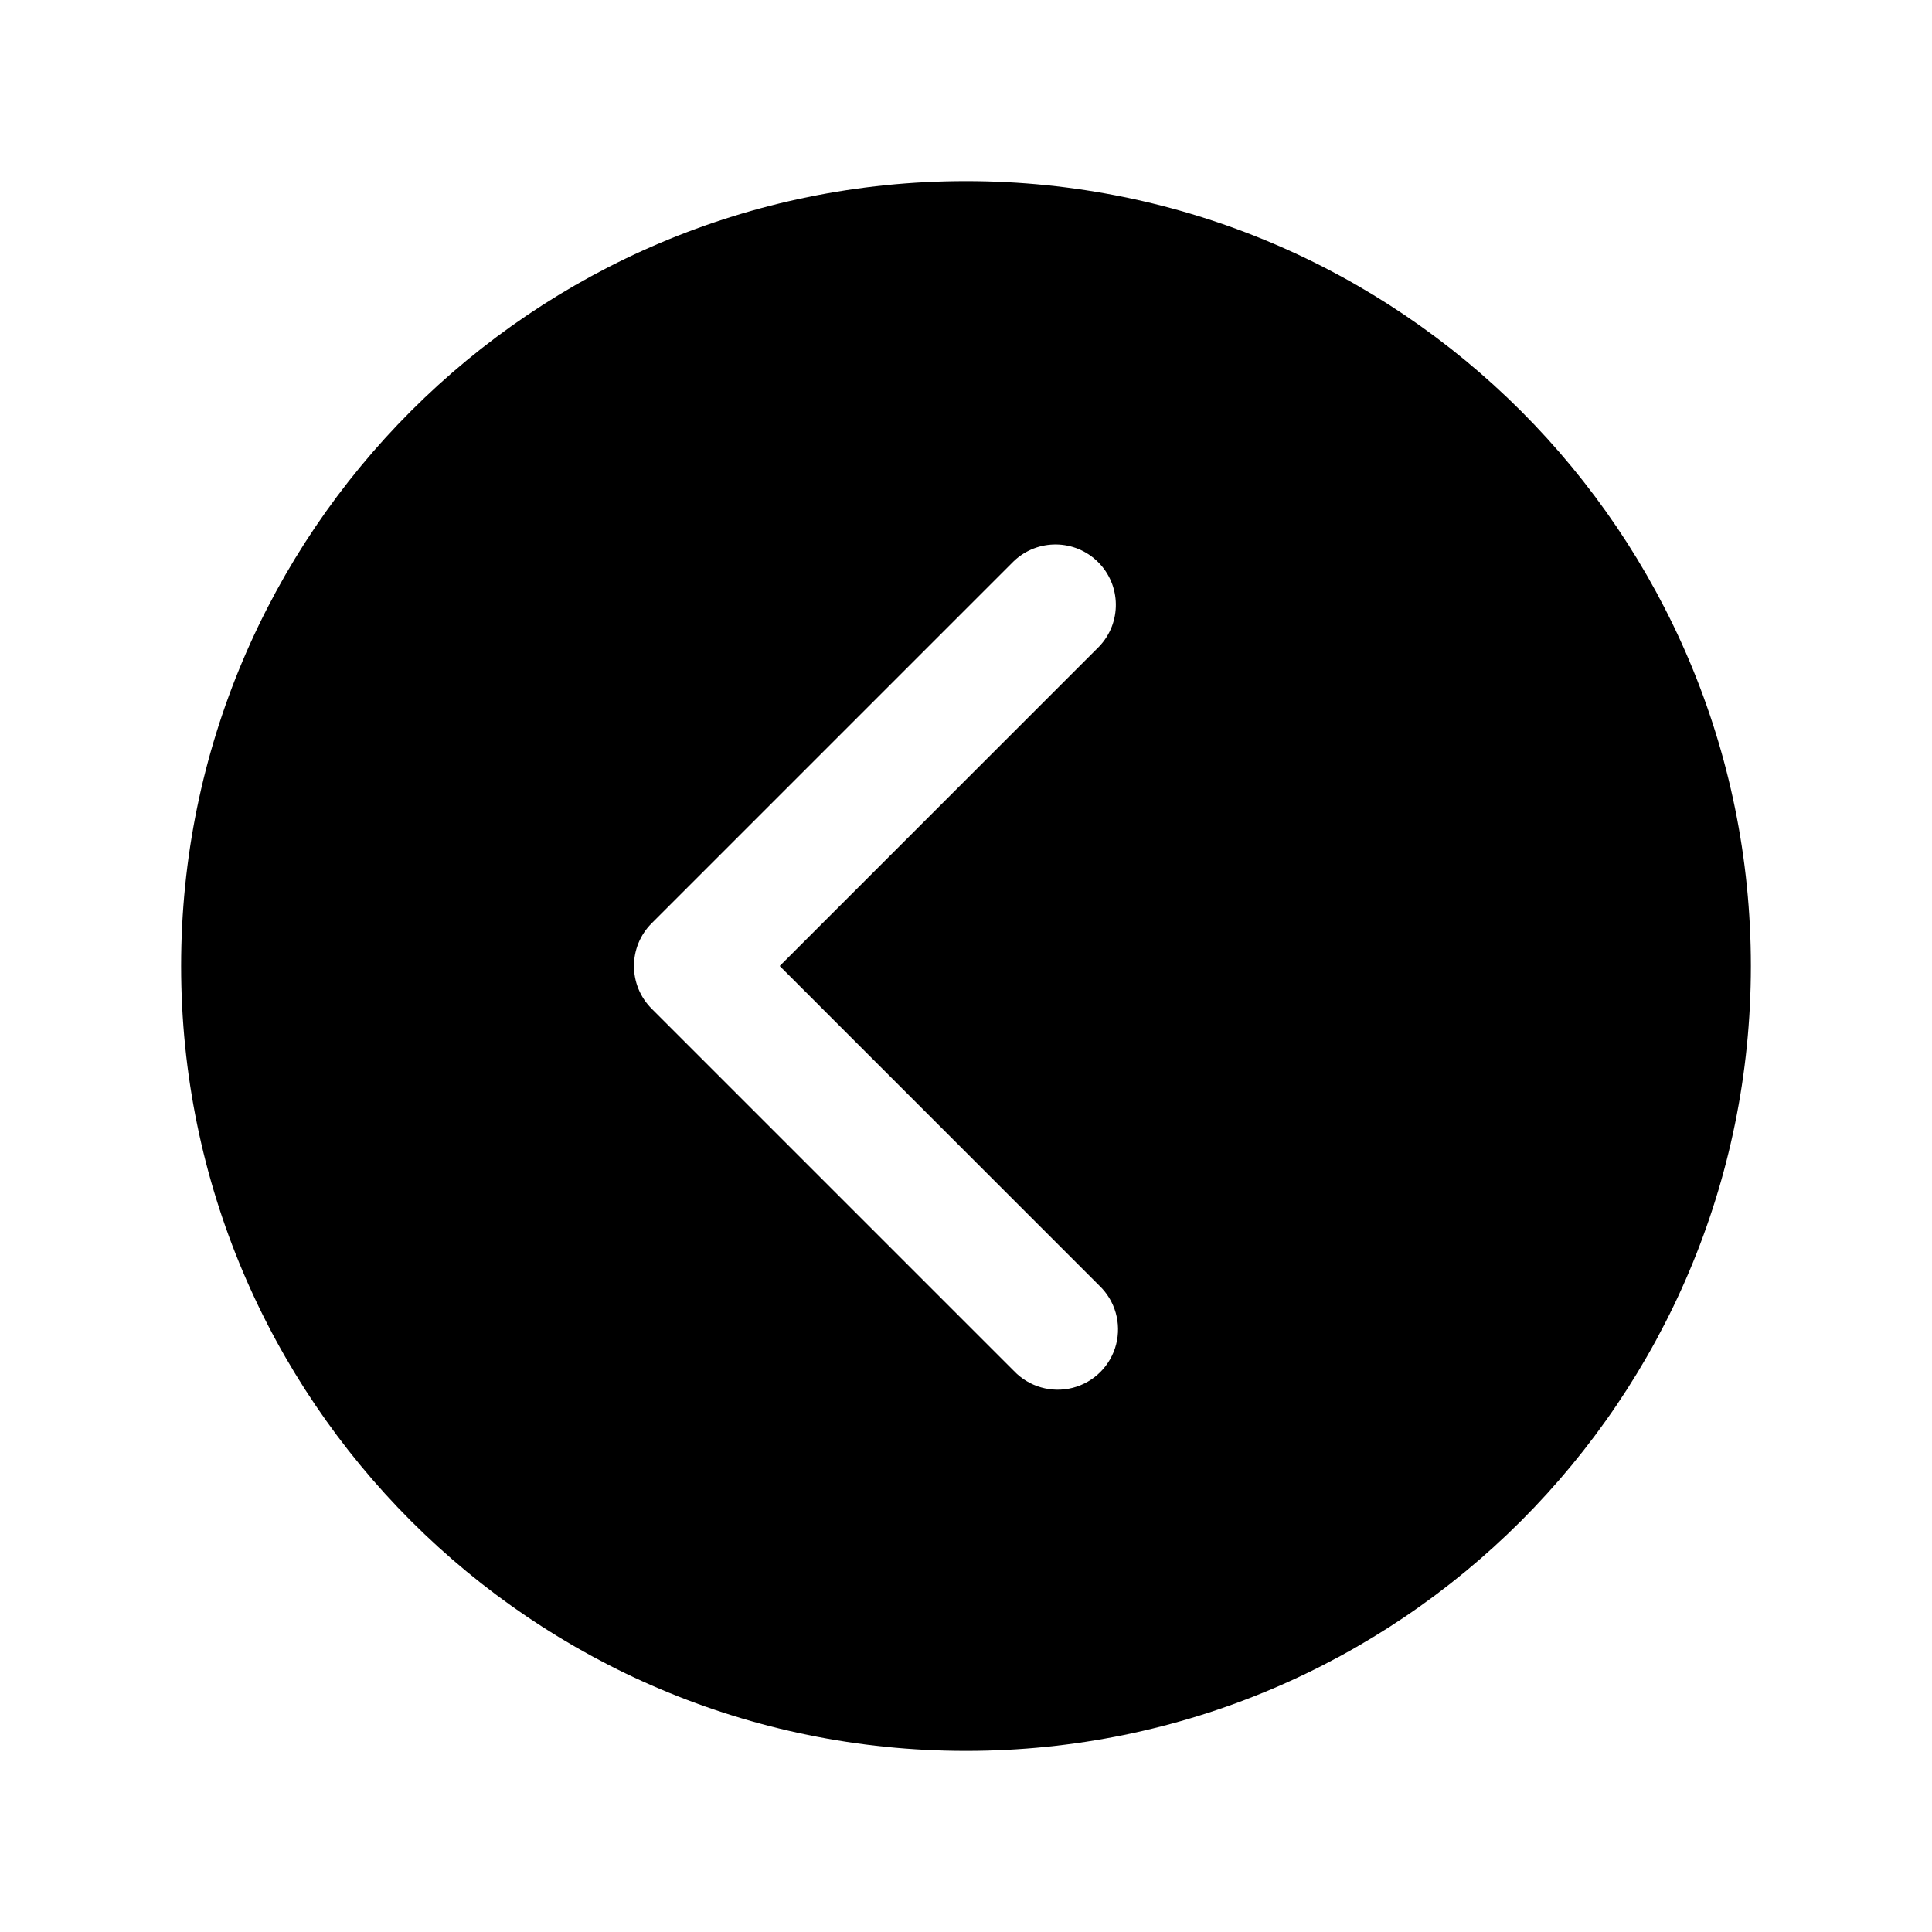
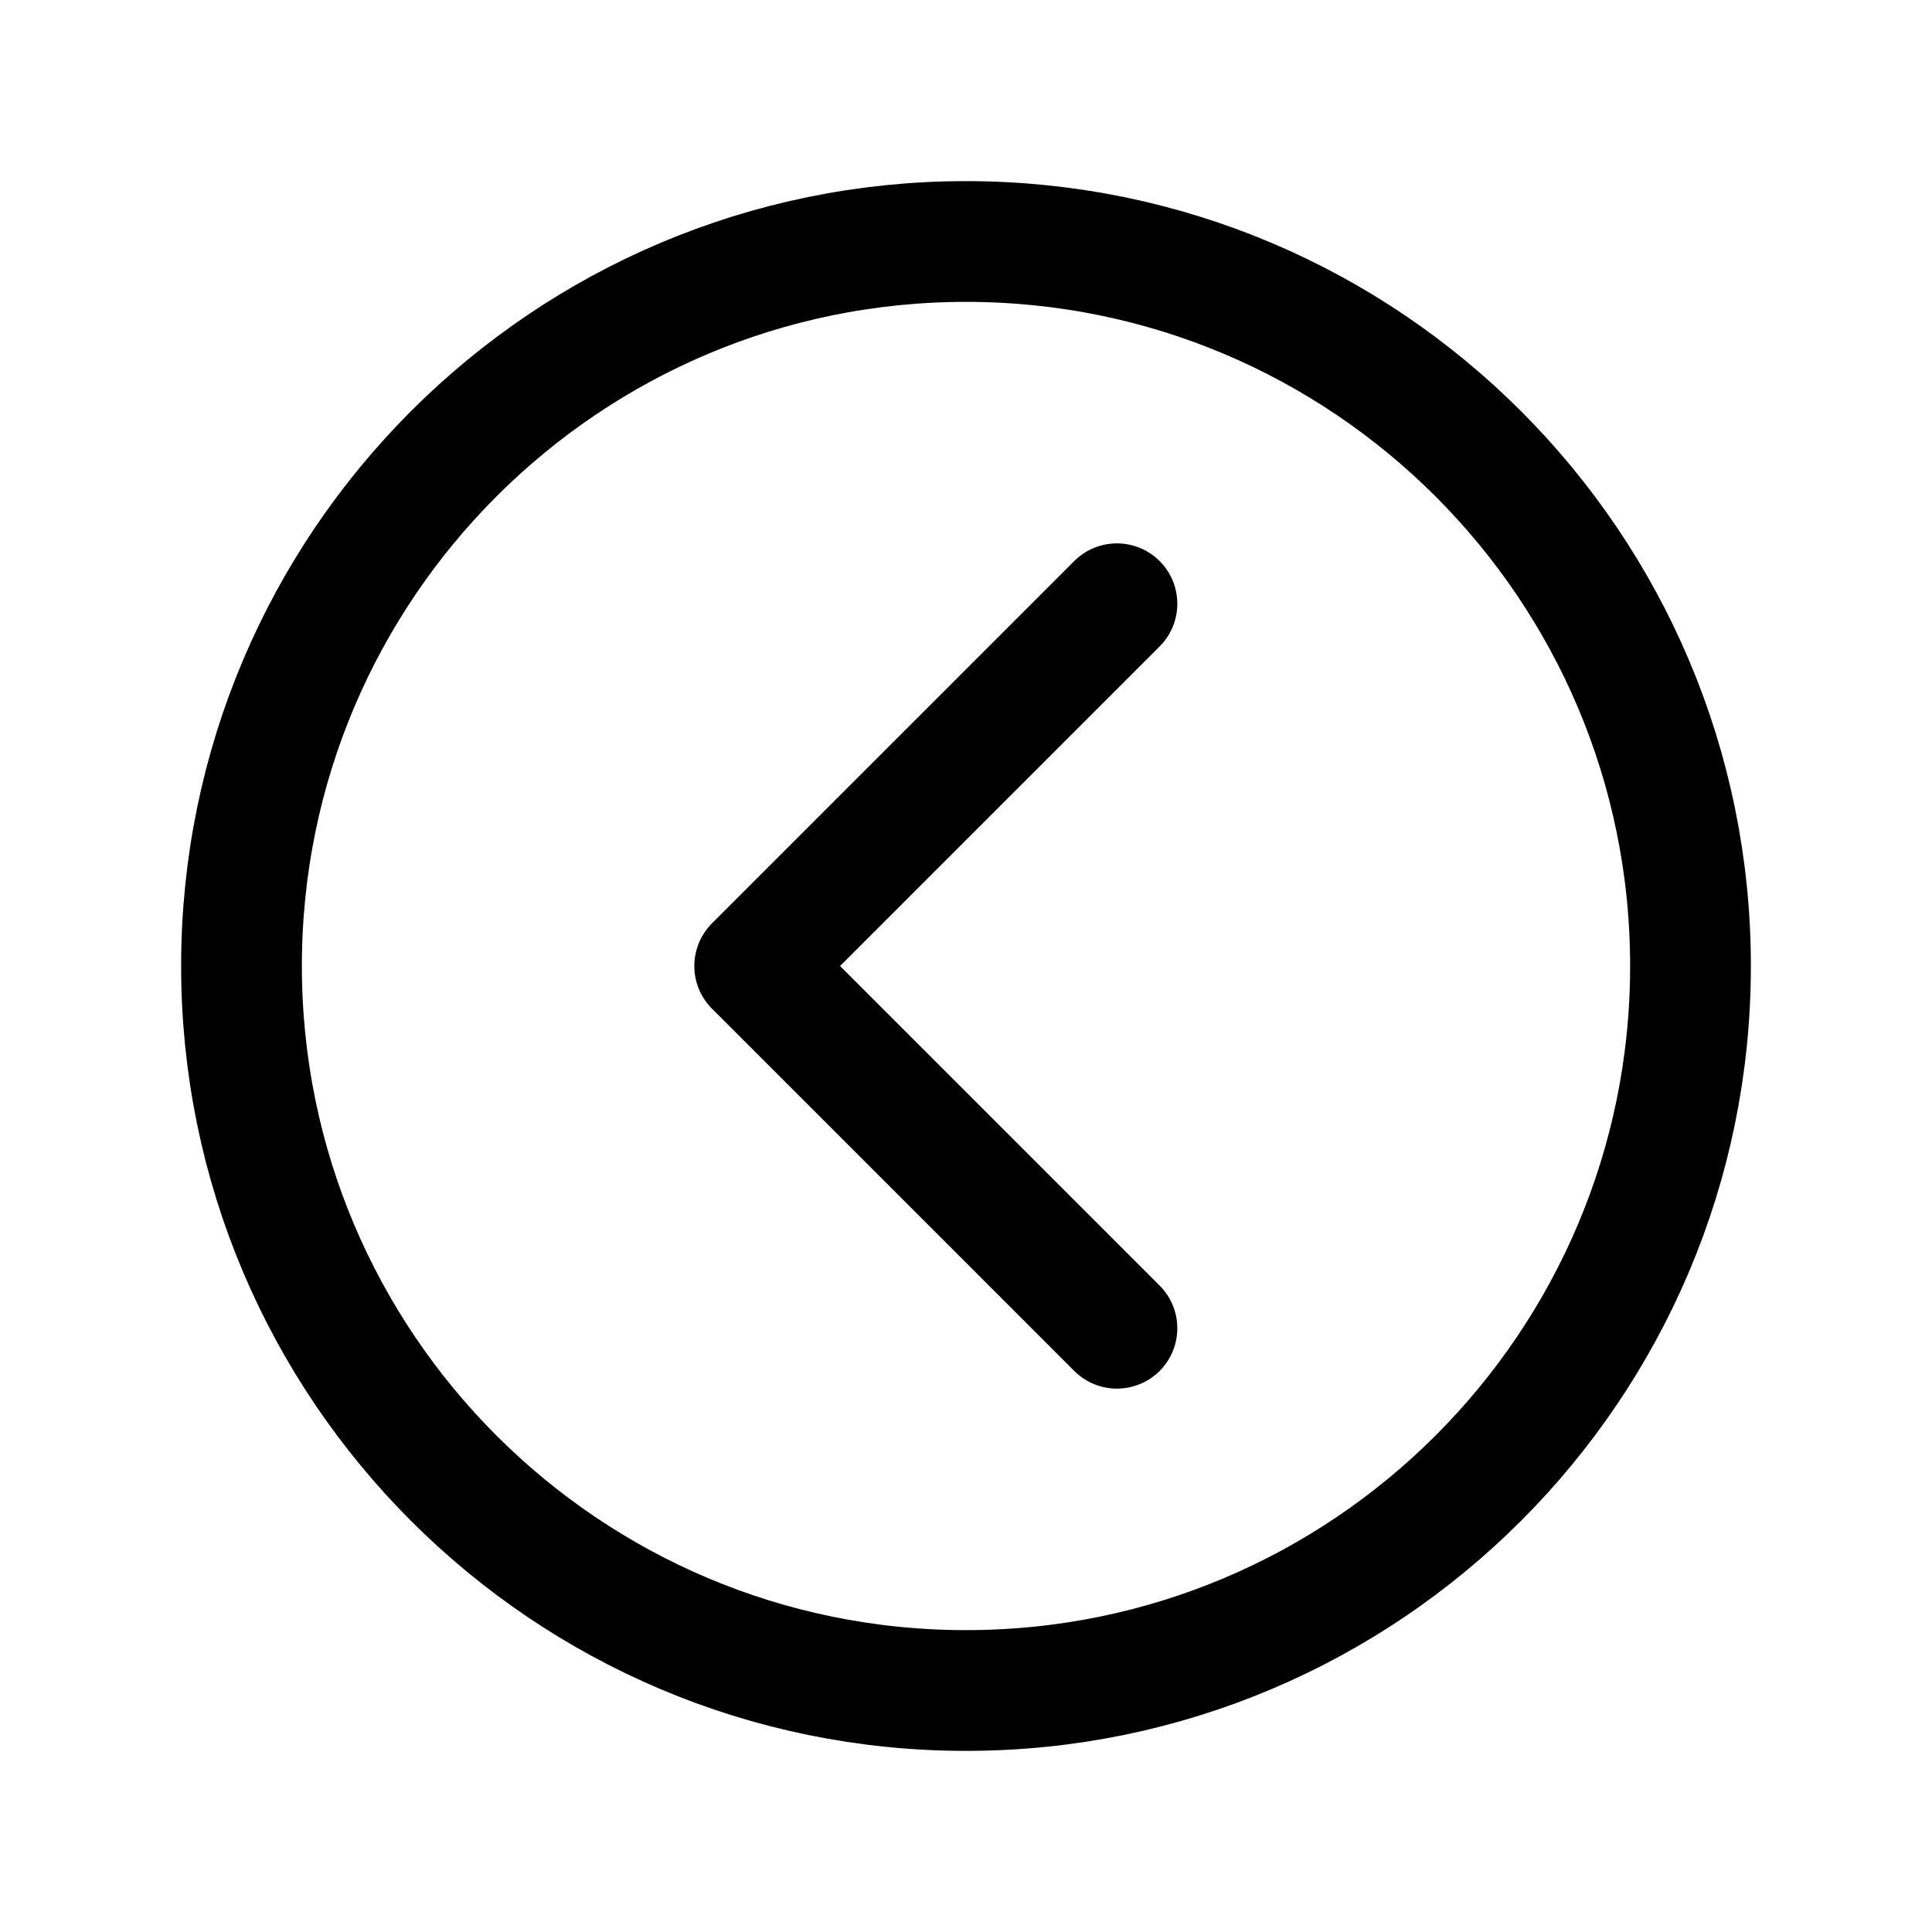
<svg xmlns="http://www.w3.org/2000/svg" width="512" height="512" viewBox="0 0 512 512">
-   <path d="M256,48C141.13,48,48,141.13,48,256s93.13,208,208,208,208-93.13,208-208S370.87,48,256,48Zm35.31,292.69a16,16,0,1,1-22.62,22.62l-96-96a16,16,0,0,1,0-22.62l96-96a16,16,0,0,1,22.62,22.62L206.63,256Z" />
+   <path d="M256,64C150,64,64,150,64,256s86,192,192,192,192-86,192-192S362,64,256,64Z" style="fill:none;stroke:#000;stroke-miterlimit:10;stroke-width:32px" />
+   <polyline points="296 352 200 256 296 160" style="fill:none;stroke:#000;stroke-linecap:round;stroke-linejoin:round;stroke-width:32px" />
</svg>
